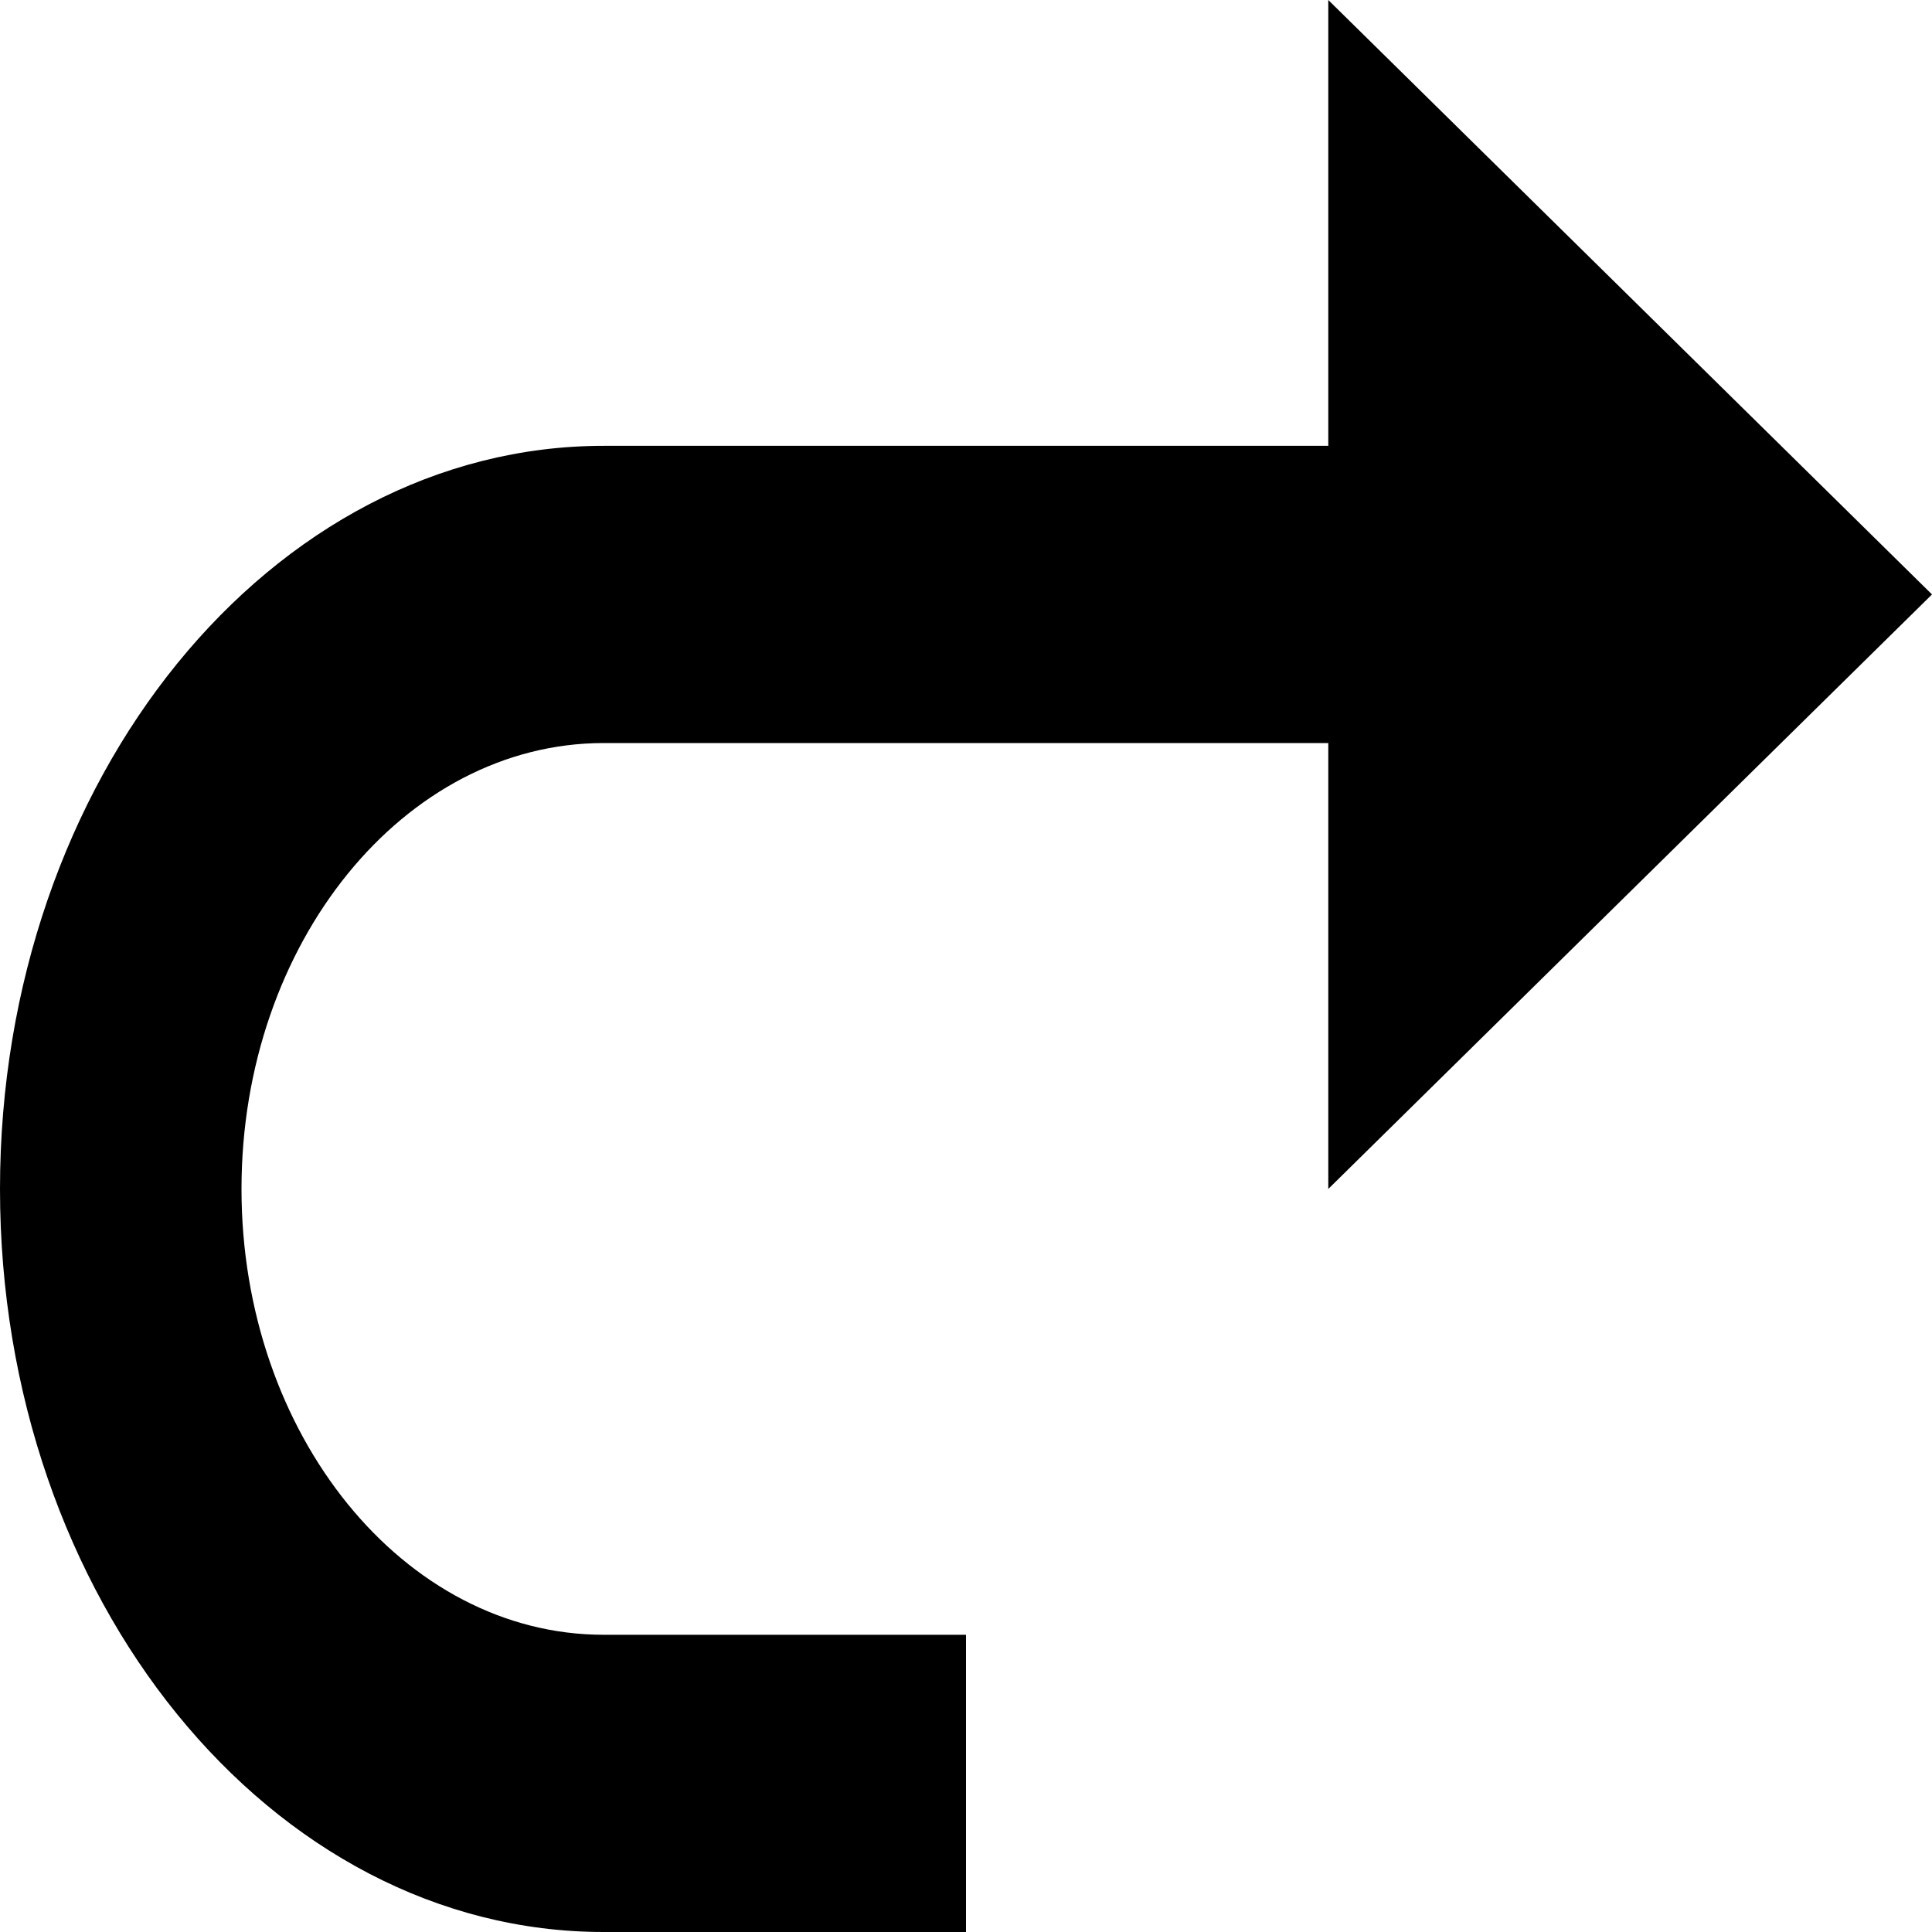
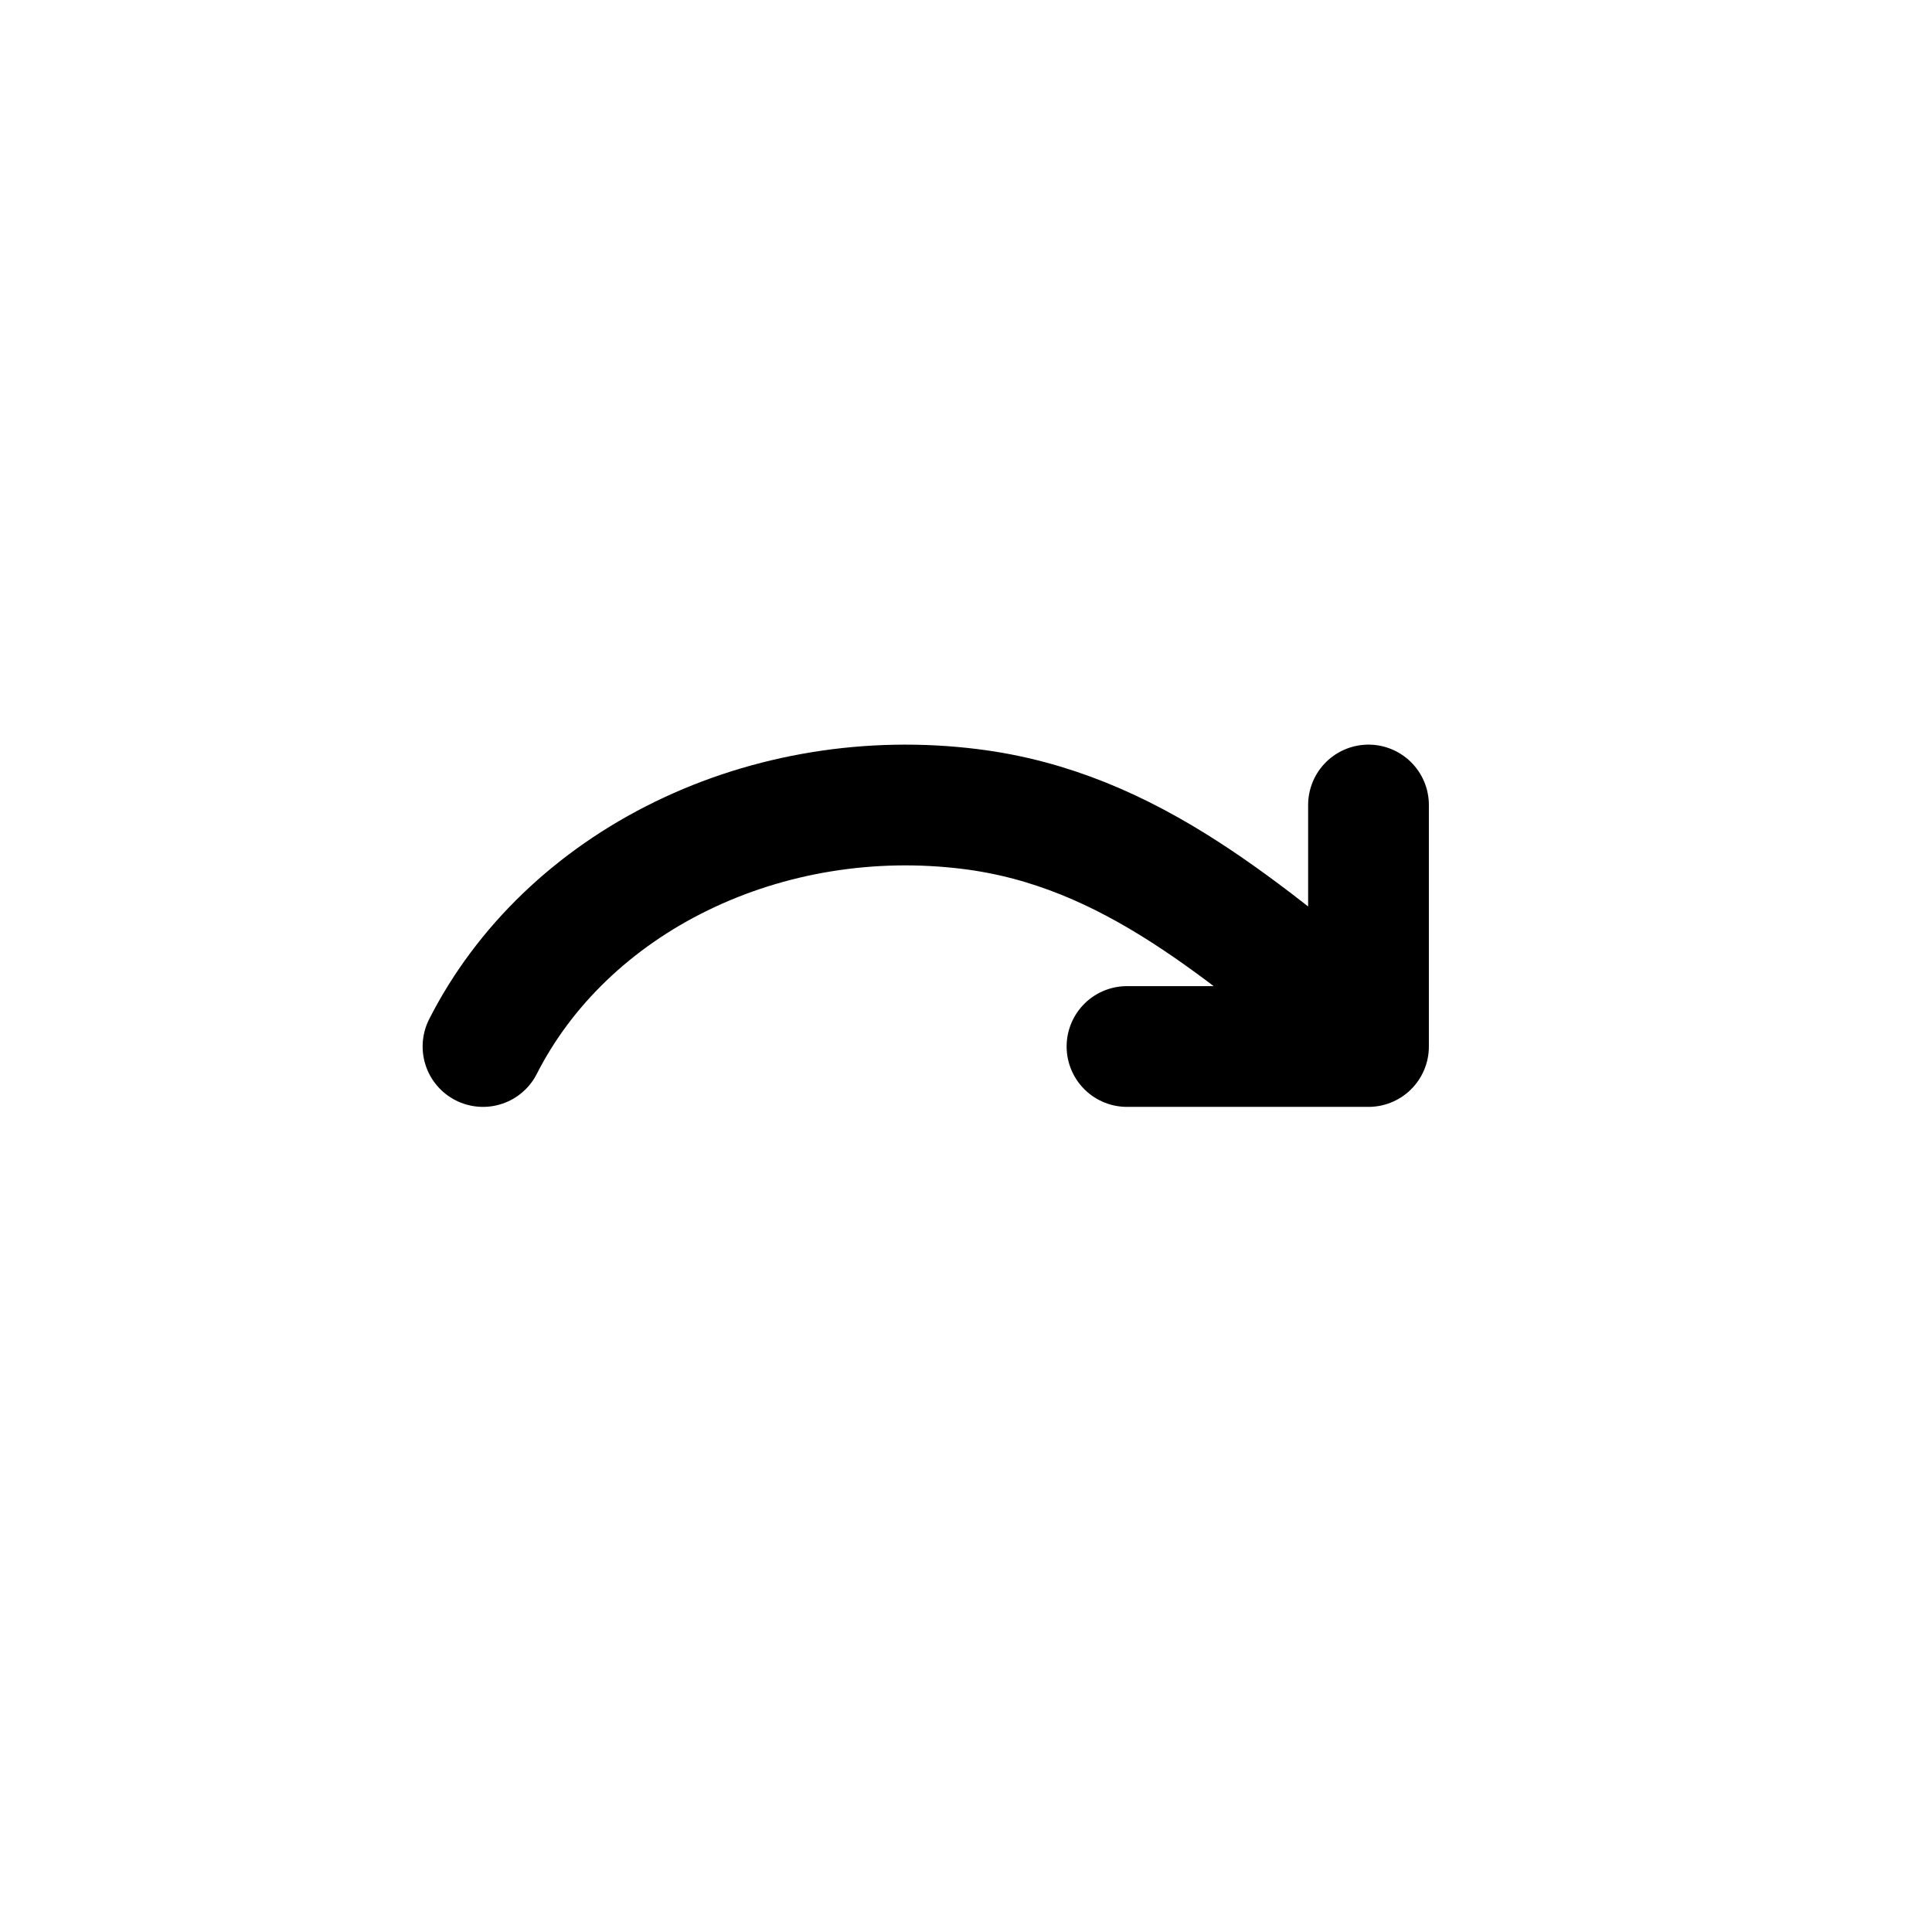
- <svg xmlns="http://www.w3.org/2000/svg" width="25" height="25" viewBox="0 0 25 25" fill="none">
-   <path d="M7.812 25H12.5V21.154H7.812C5.228 21.154 3.125 18.565 3.125 15.385C3.125 12.204 5.228 9.615 7.812 9.615H17.188V15.385L25 7.692L17.188 0V5.769H7.812C3.505 5.769 0 10.083 0 15.385C0 20.686 3.505 25 7.812 25Z" fill="black" />
+ <svg xmlns="http://www.w3.org/2000/svg" width="45" height="45" viewBox="0 0 24 24" fill="none">
+   <path d="M6 13C6.51 11.996 7.375 11.165 8.467 10.633C9.558 10.101 10.816 9.896 12.051 10.05C14.069 10.3 15.475 11.612 17 12.819M17 10V13H14" stroke="#000000" stroke-width="1.5" stroke-linecap="round" stroke-linejoin="round" />
</svg>
